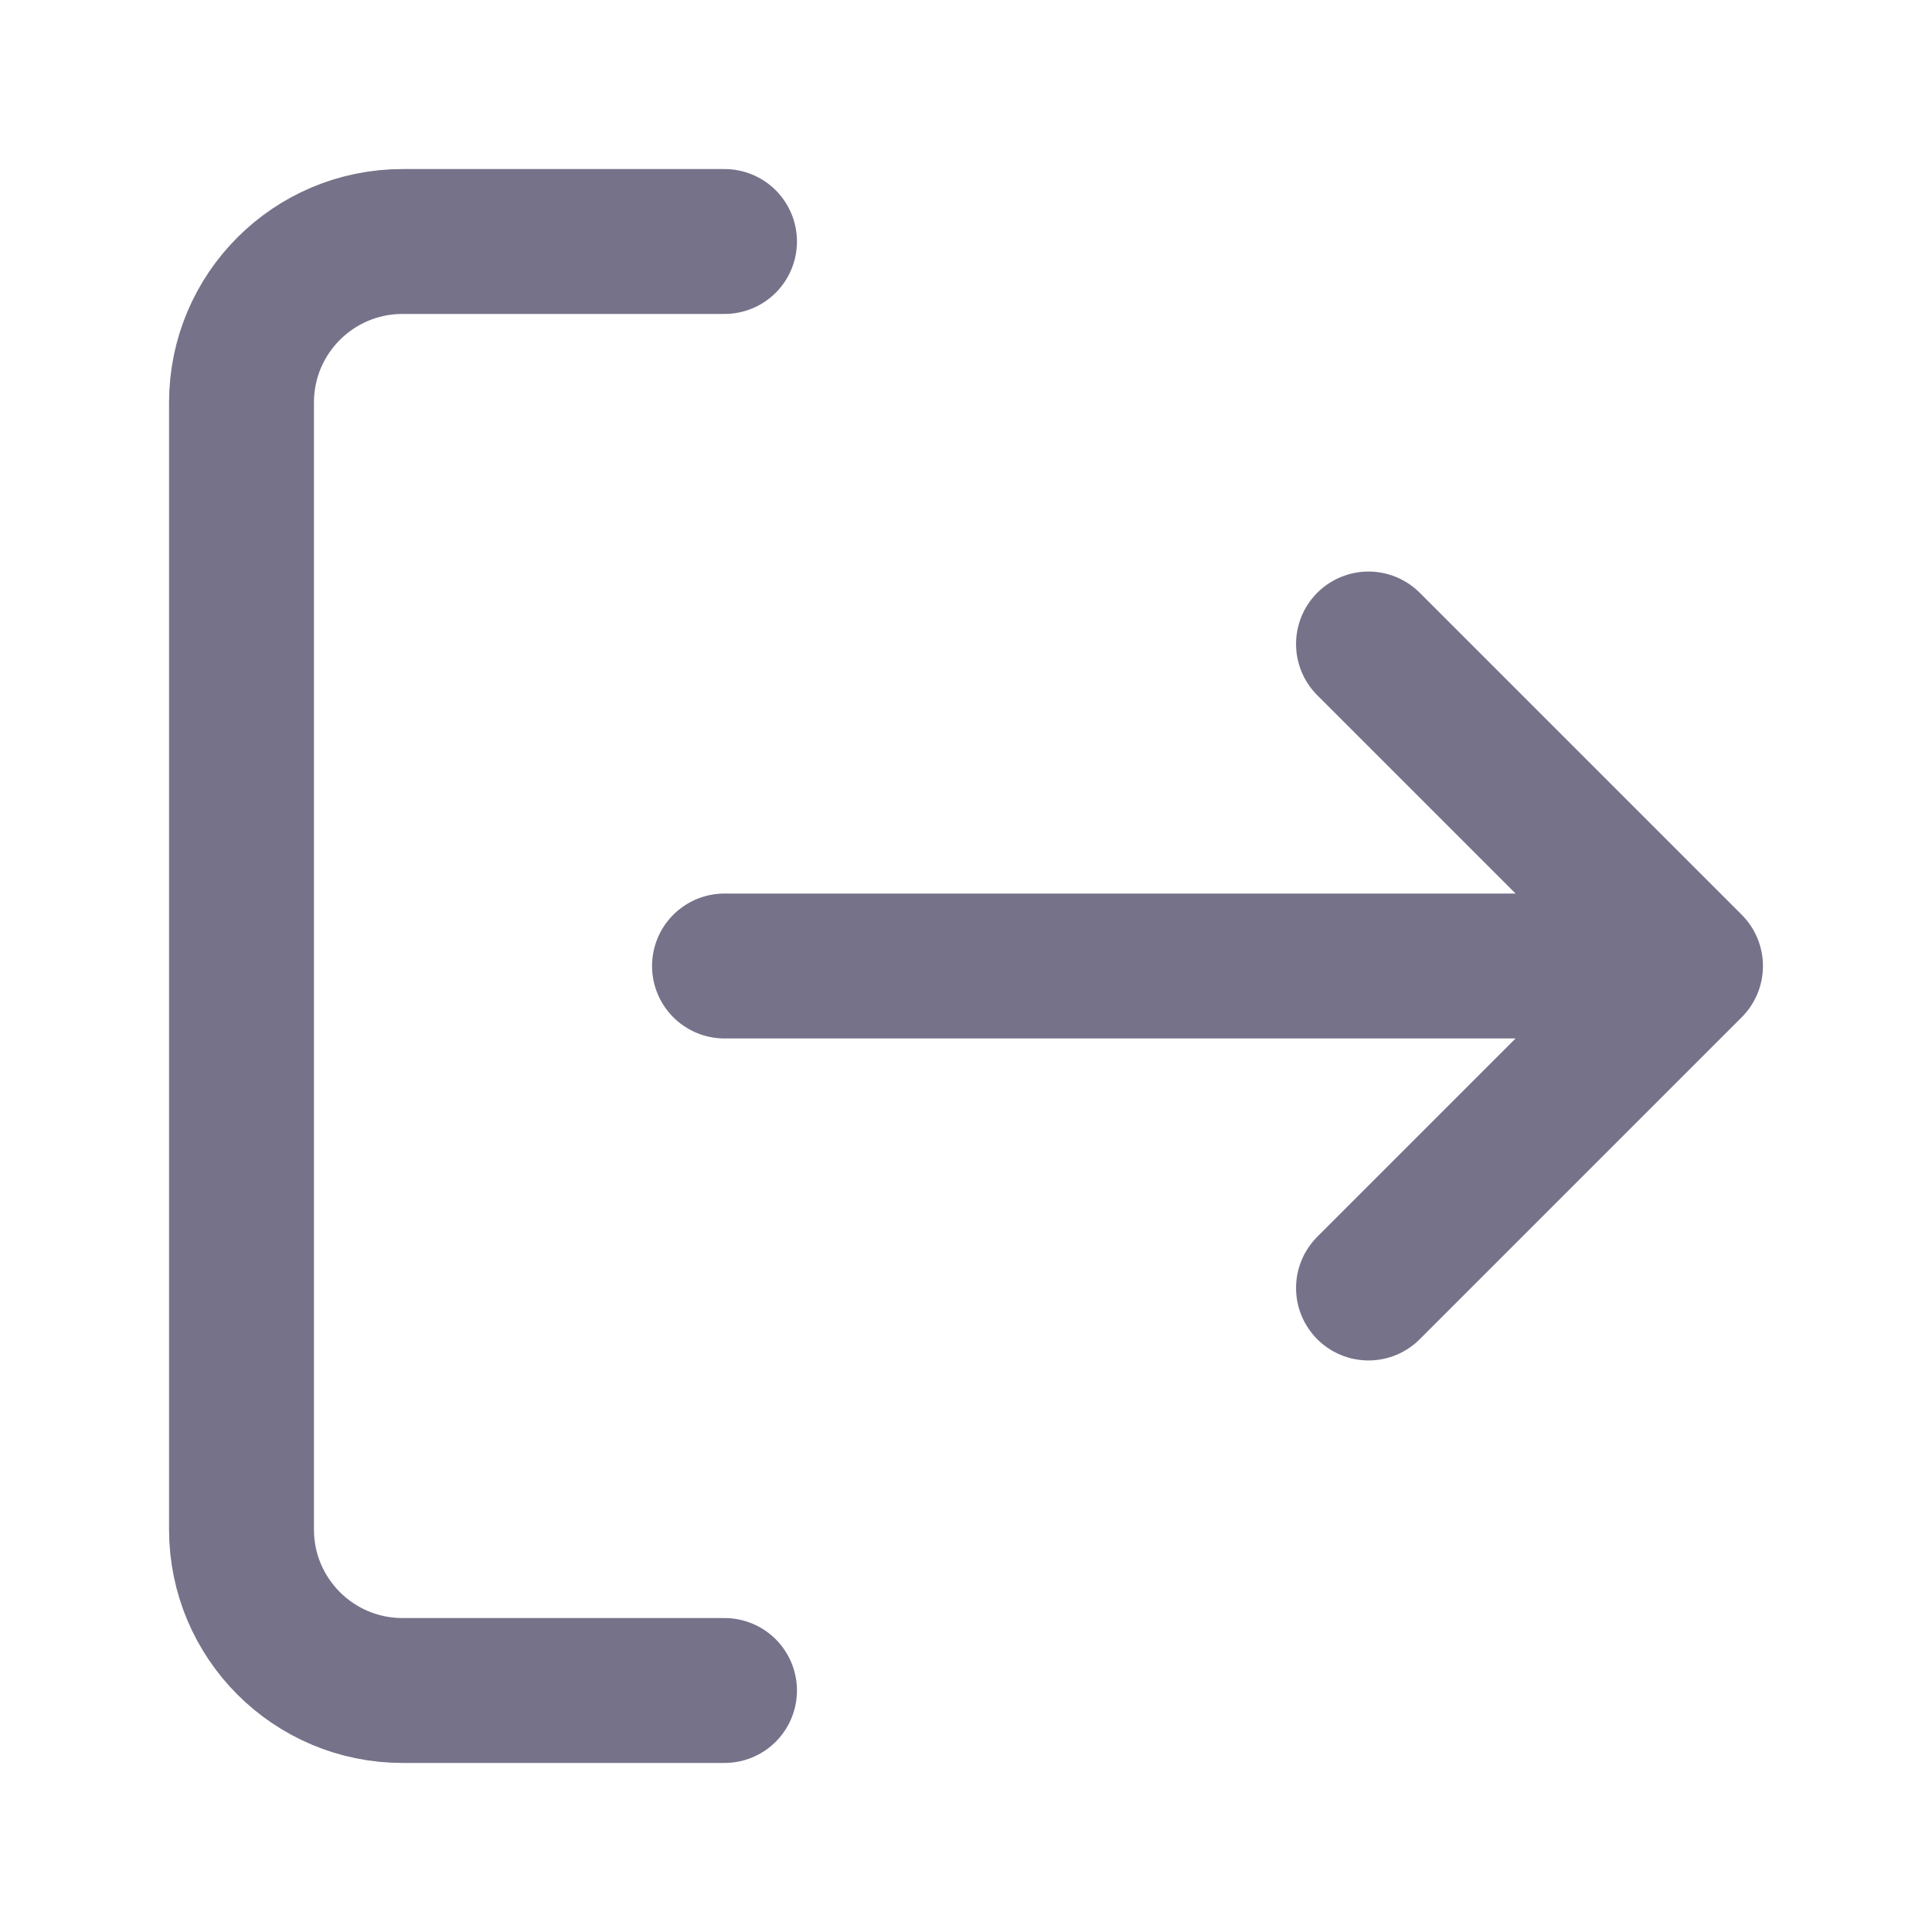
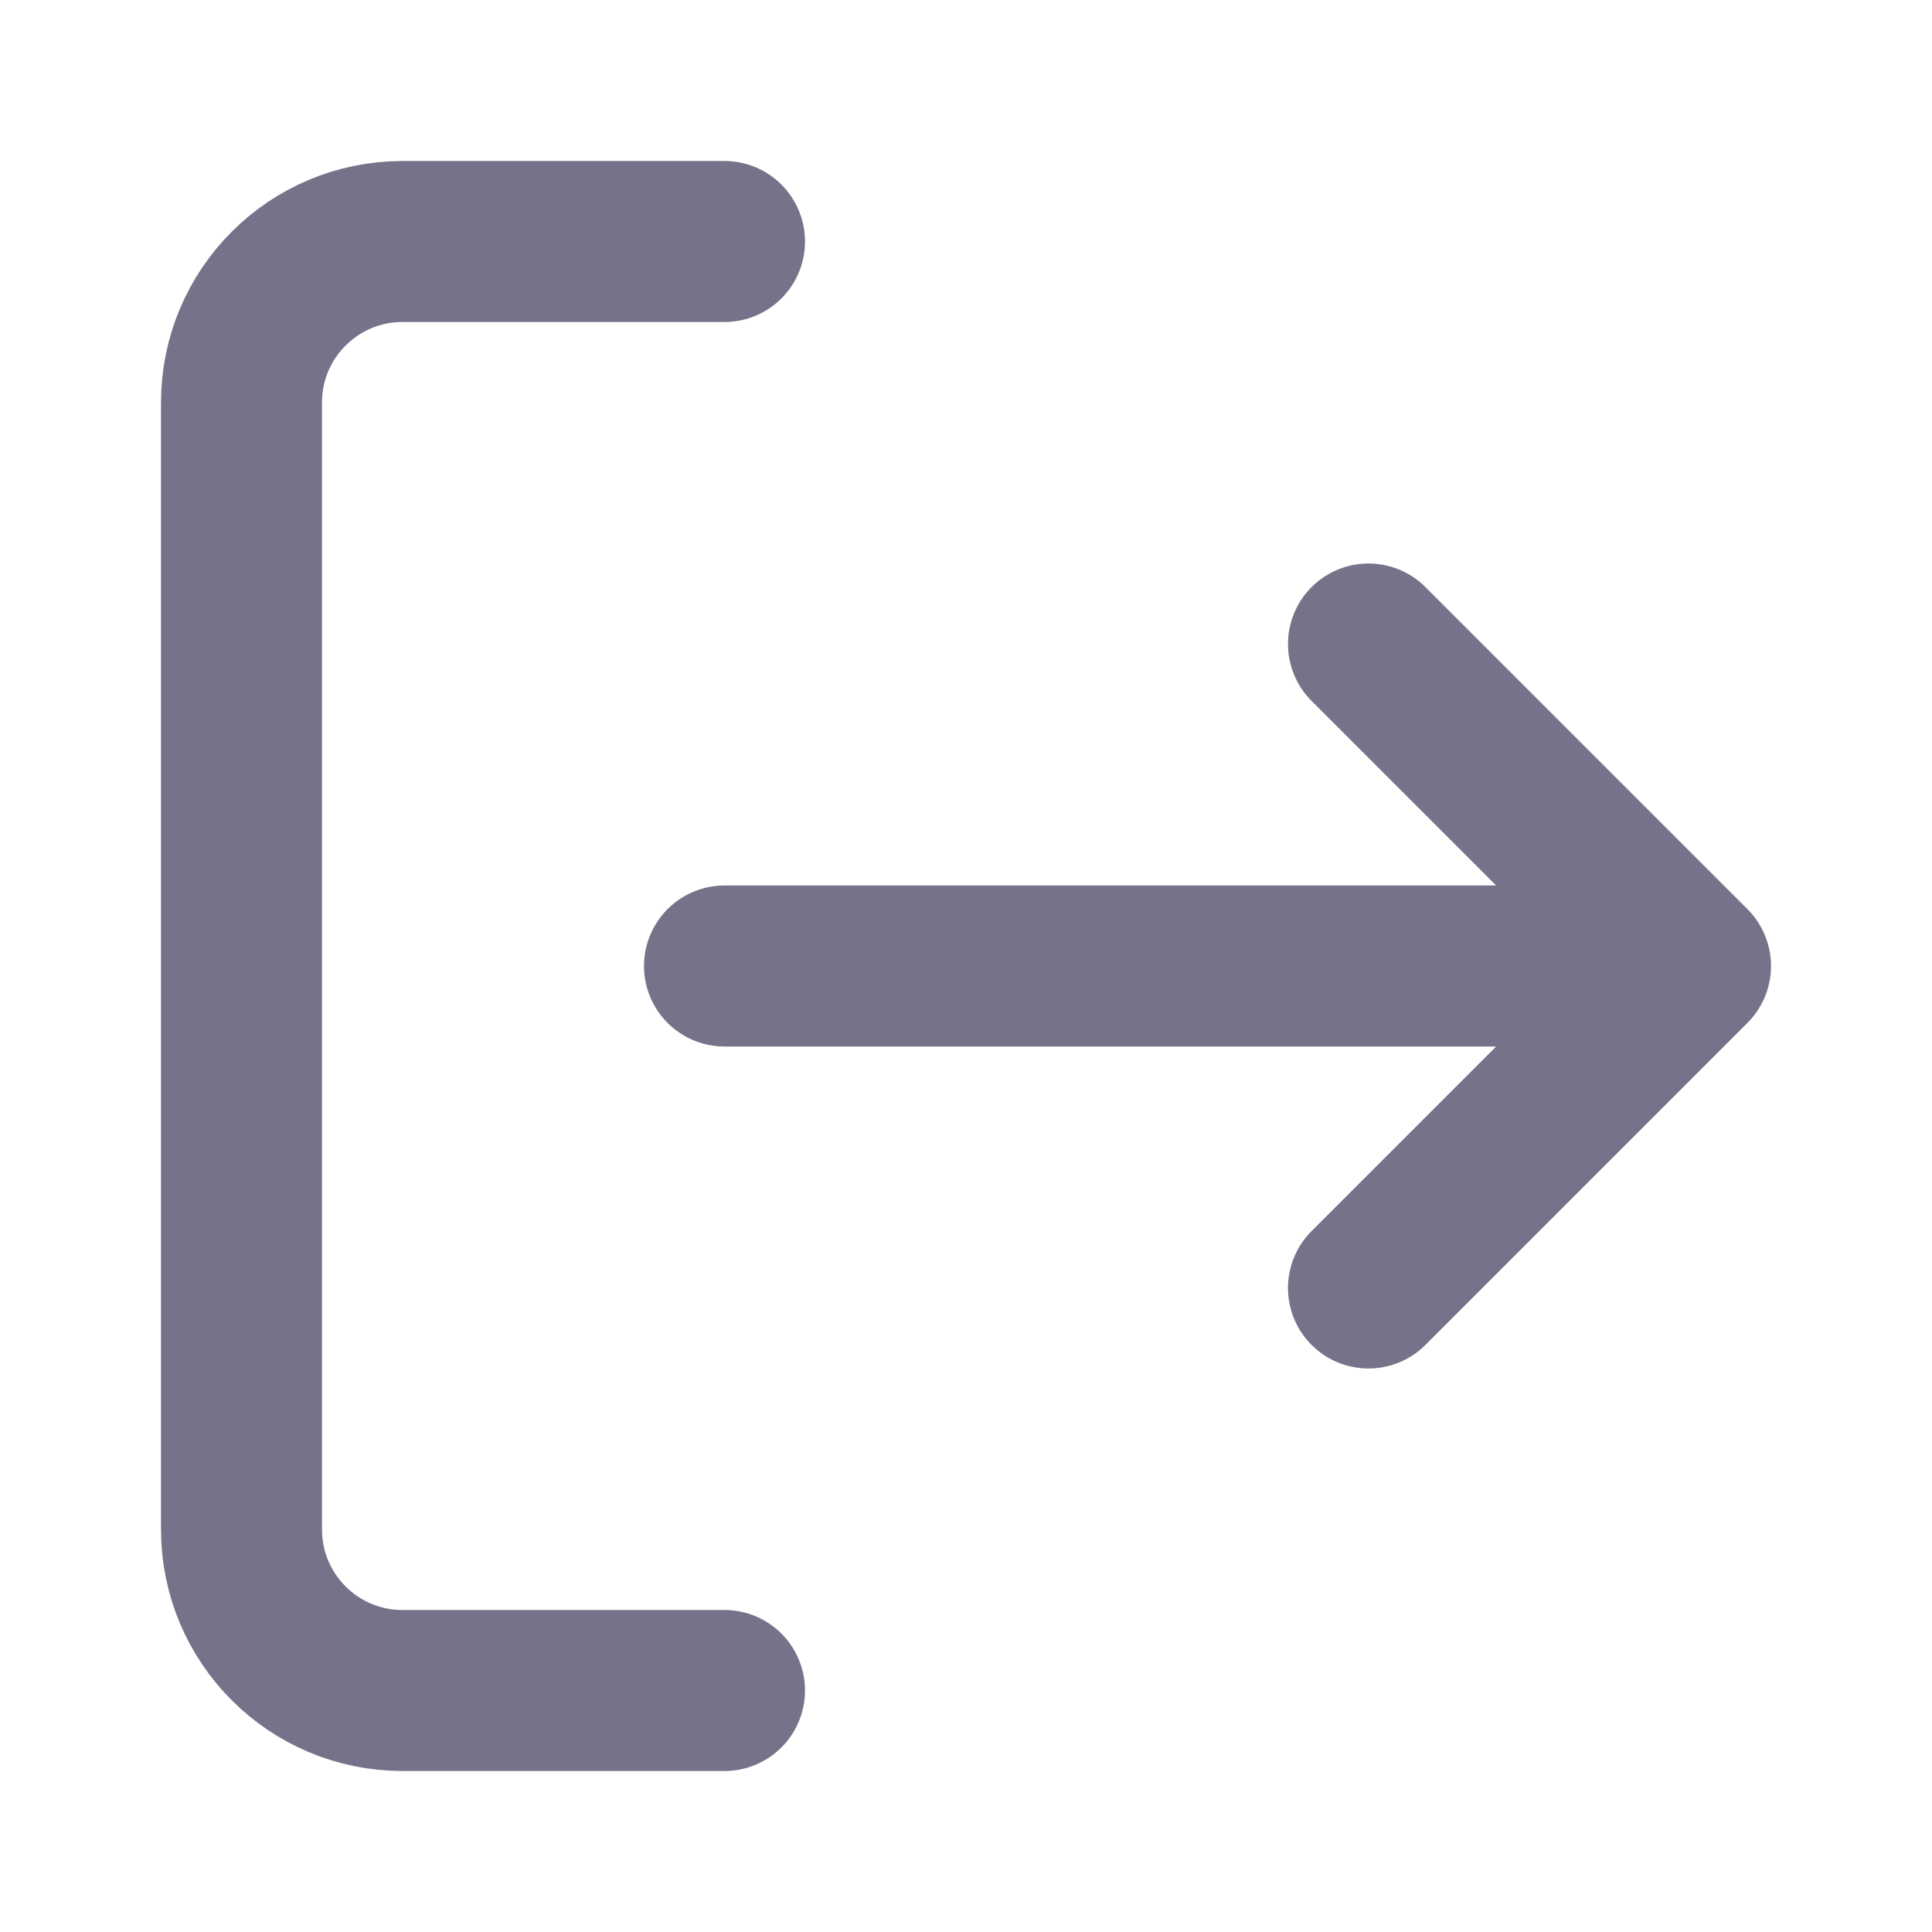
- <svg xmlns="http://www.w3.org/2000/svg" width="24" height="24" viewBox="0 0 24 24" fill="none" stroke="#76728a" stroke-width="1.8" stroke-linecap="round" stroke-linejoin="round">
+ <svg xmlns="http://www.w3.org/2000/svg" width="24" height="24" viewBox="0 0 24 24" fill="none" stroke="#76728a" stroke-width="2" stroke-linecap="round" stroke-linejoin="round">
  <path d="M9 3H5a2 2 0 0 0-2 2v14a2 2 0 0 0 2 2h4M9 12h12m-4-4 4 4-4 4" />
</svg>
